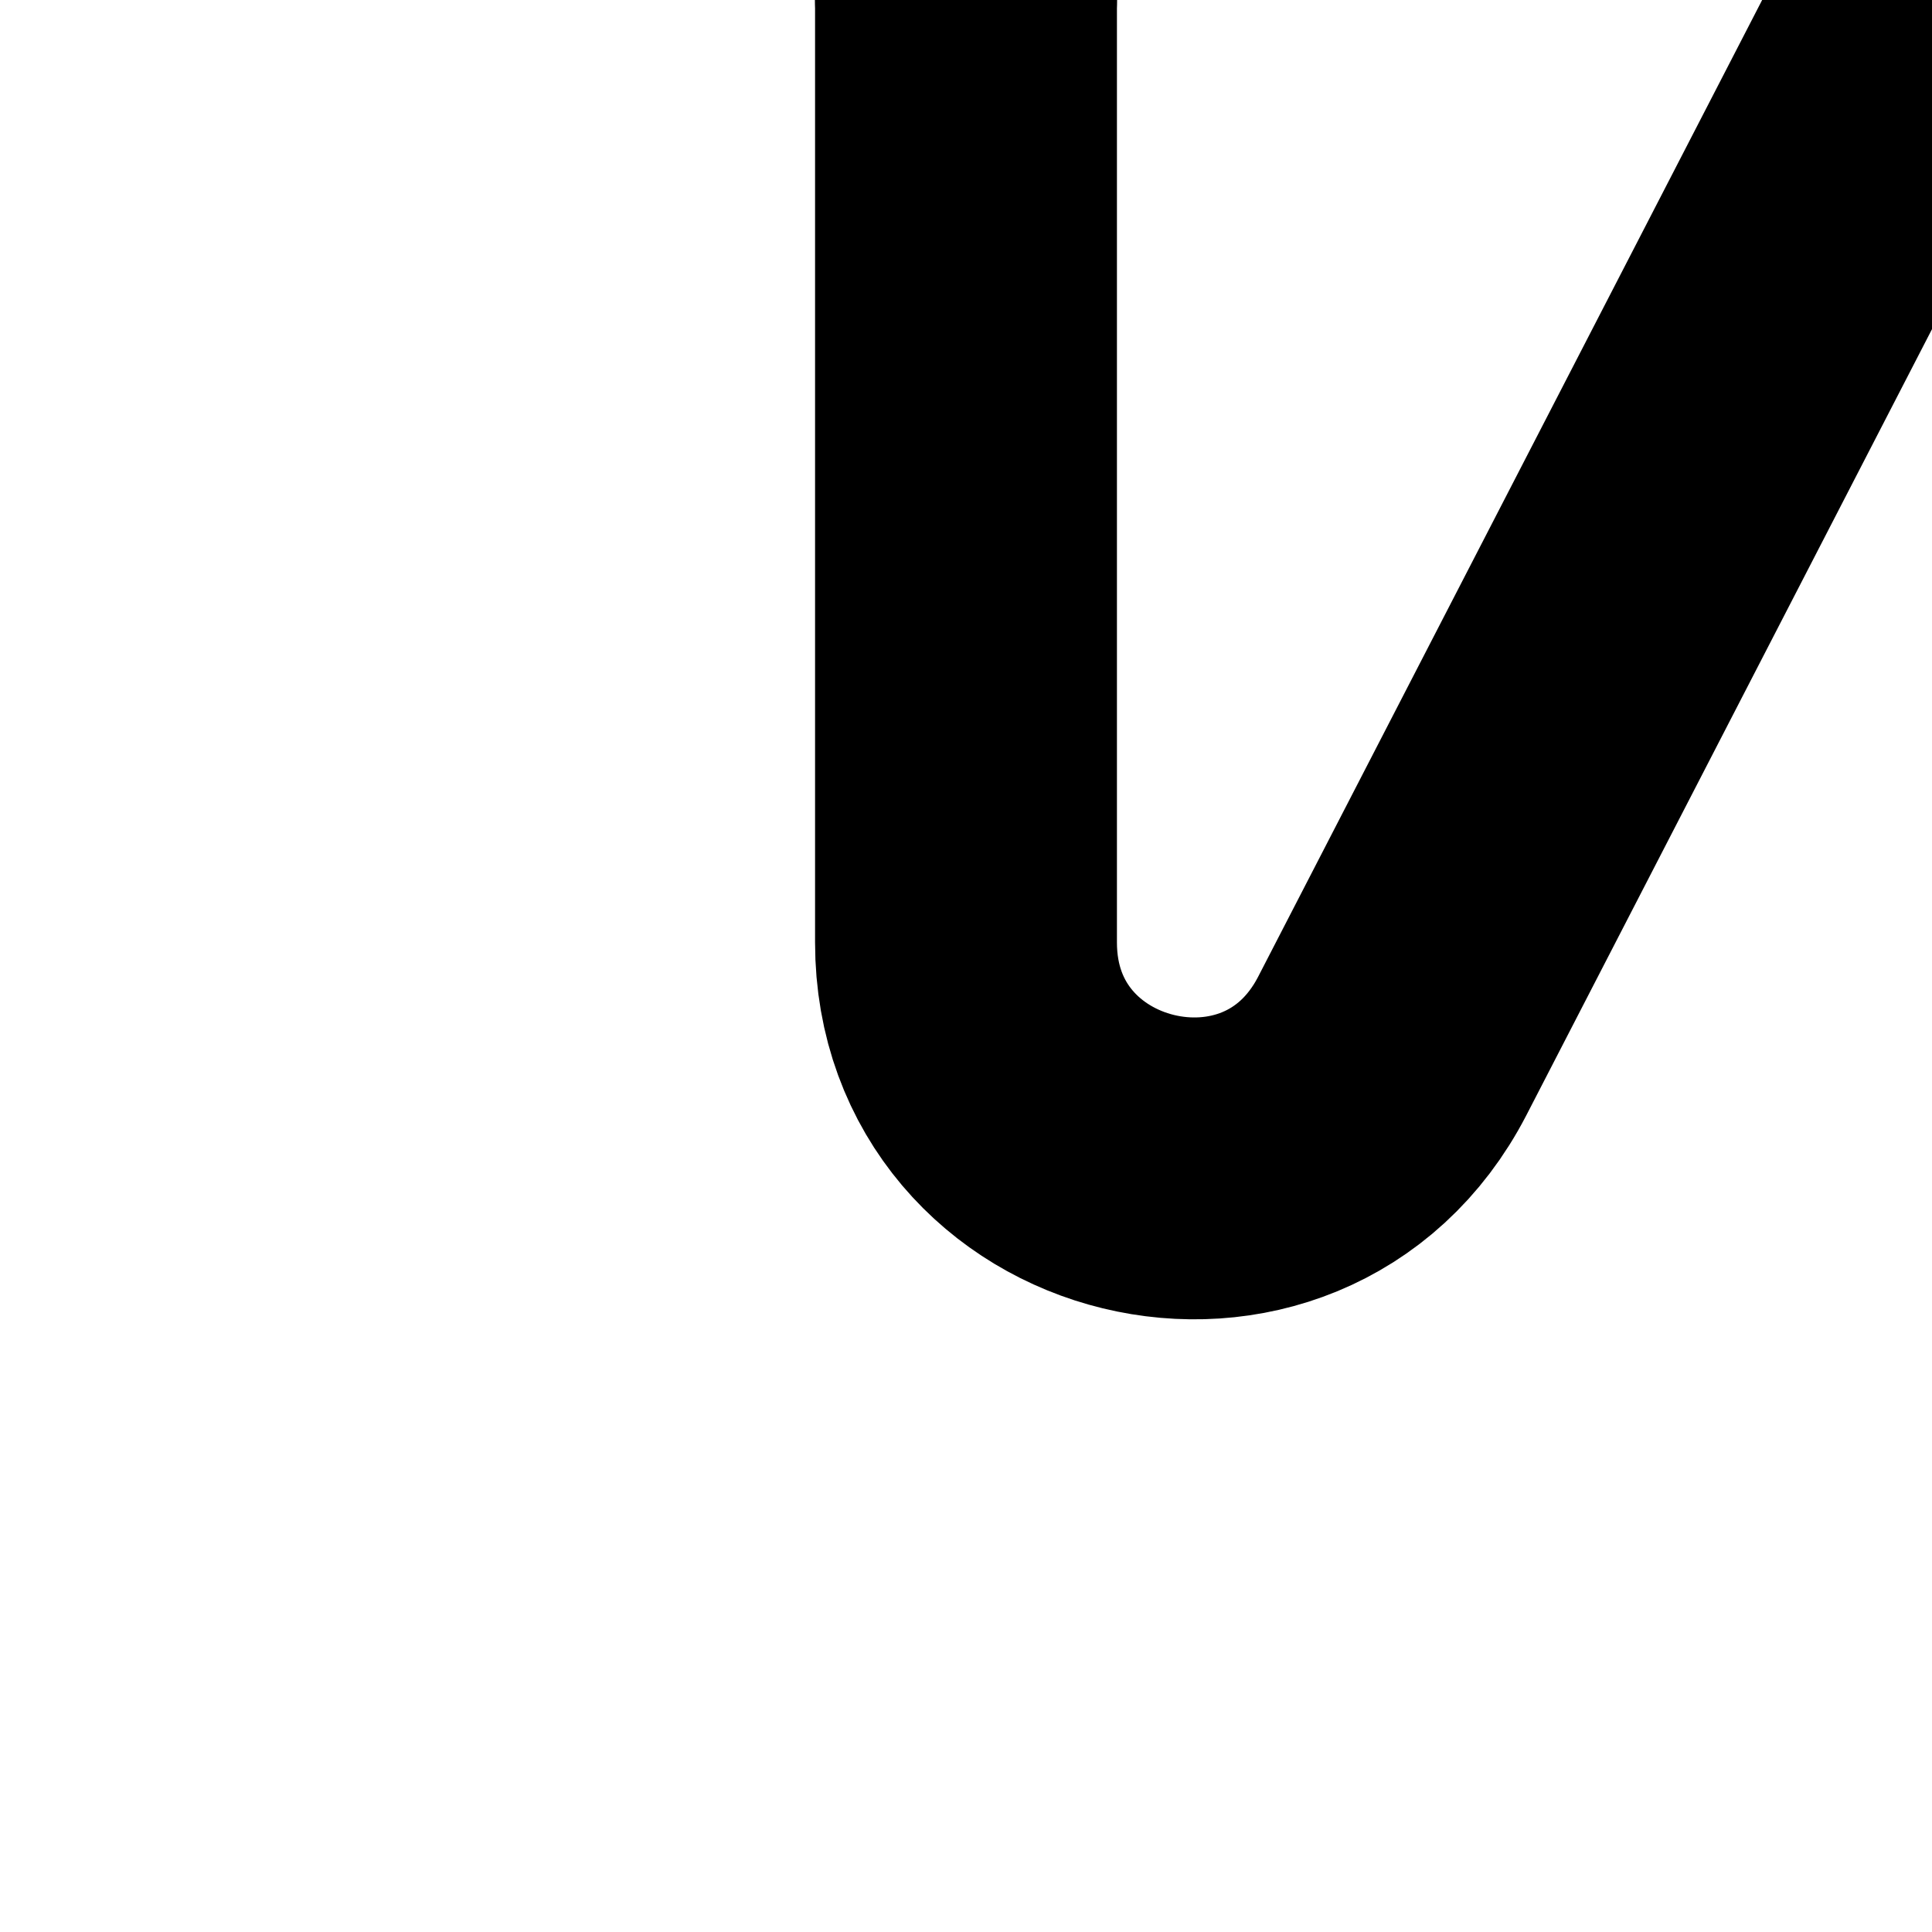
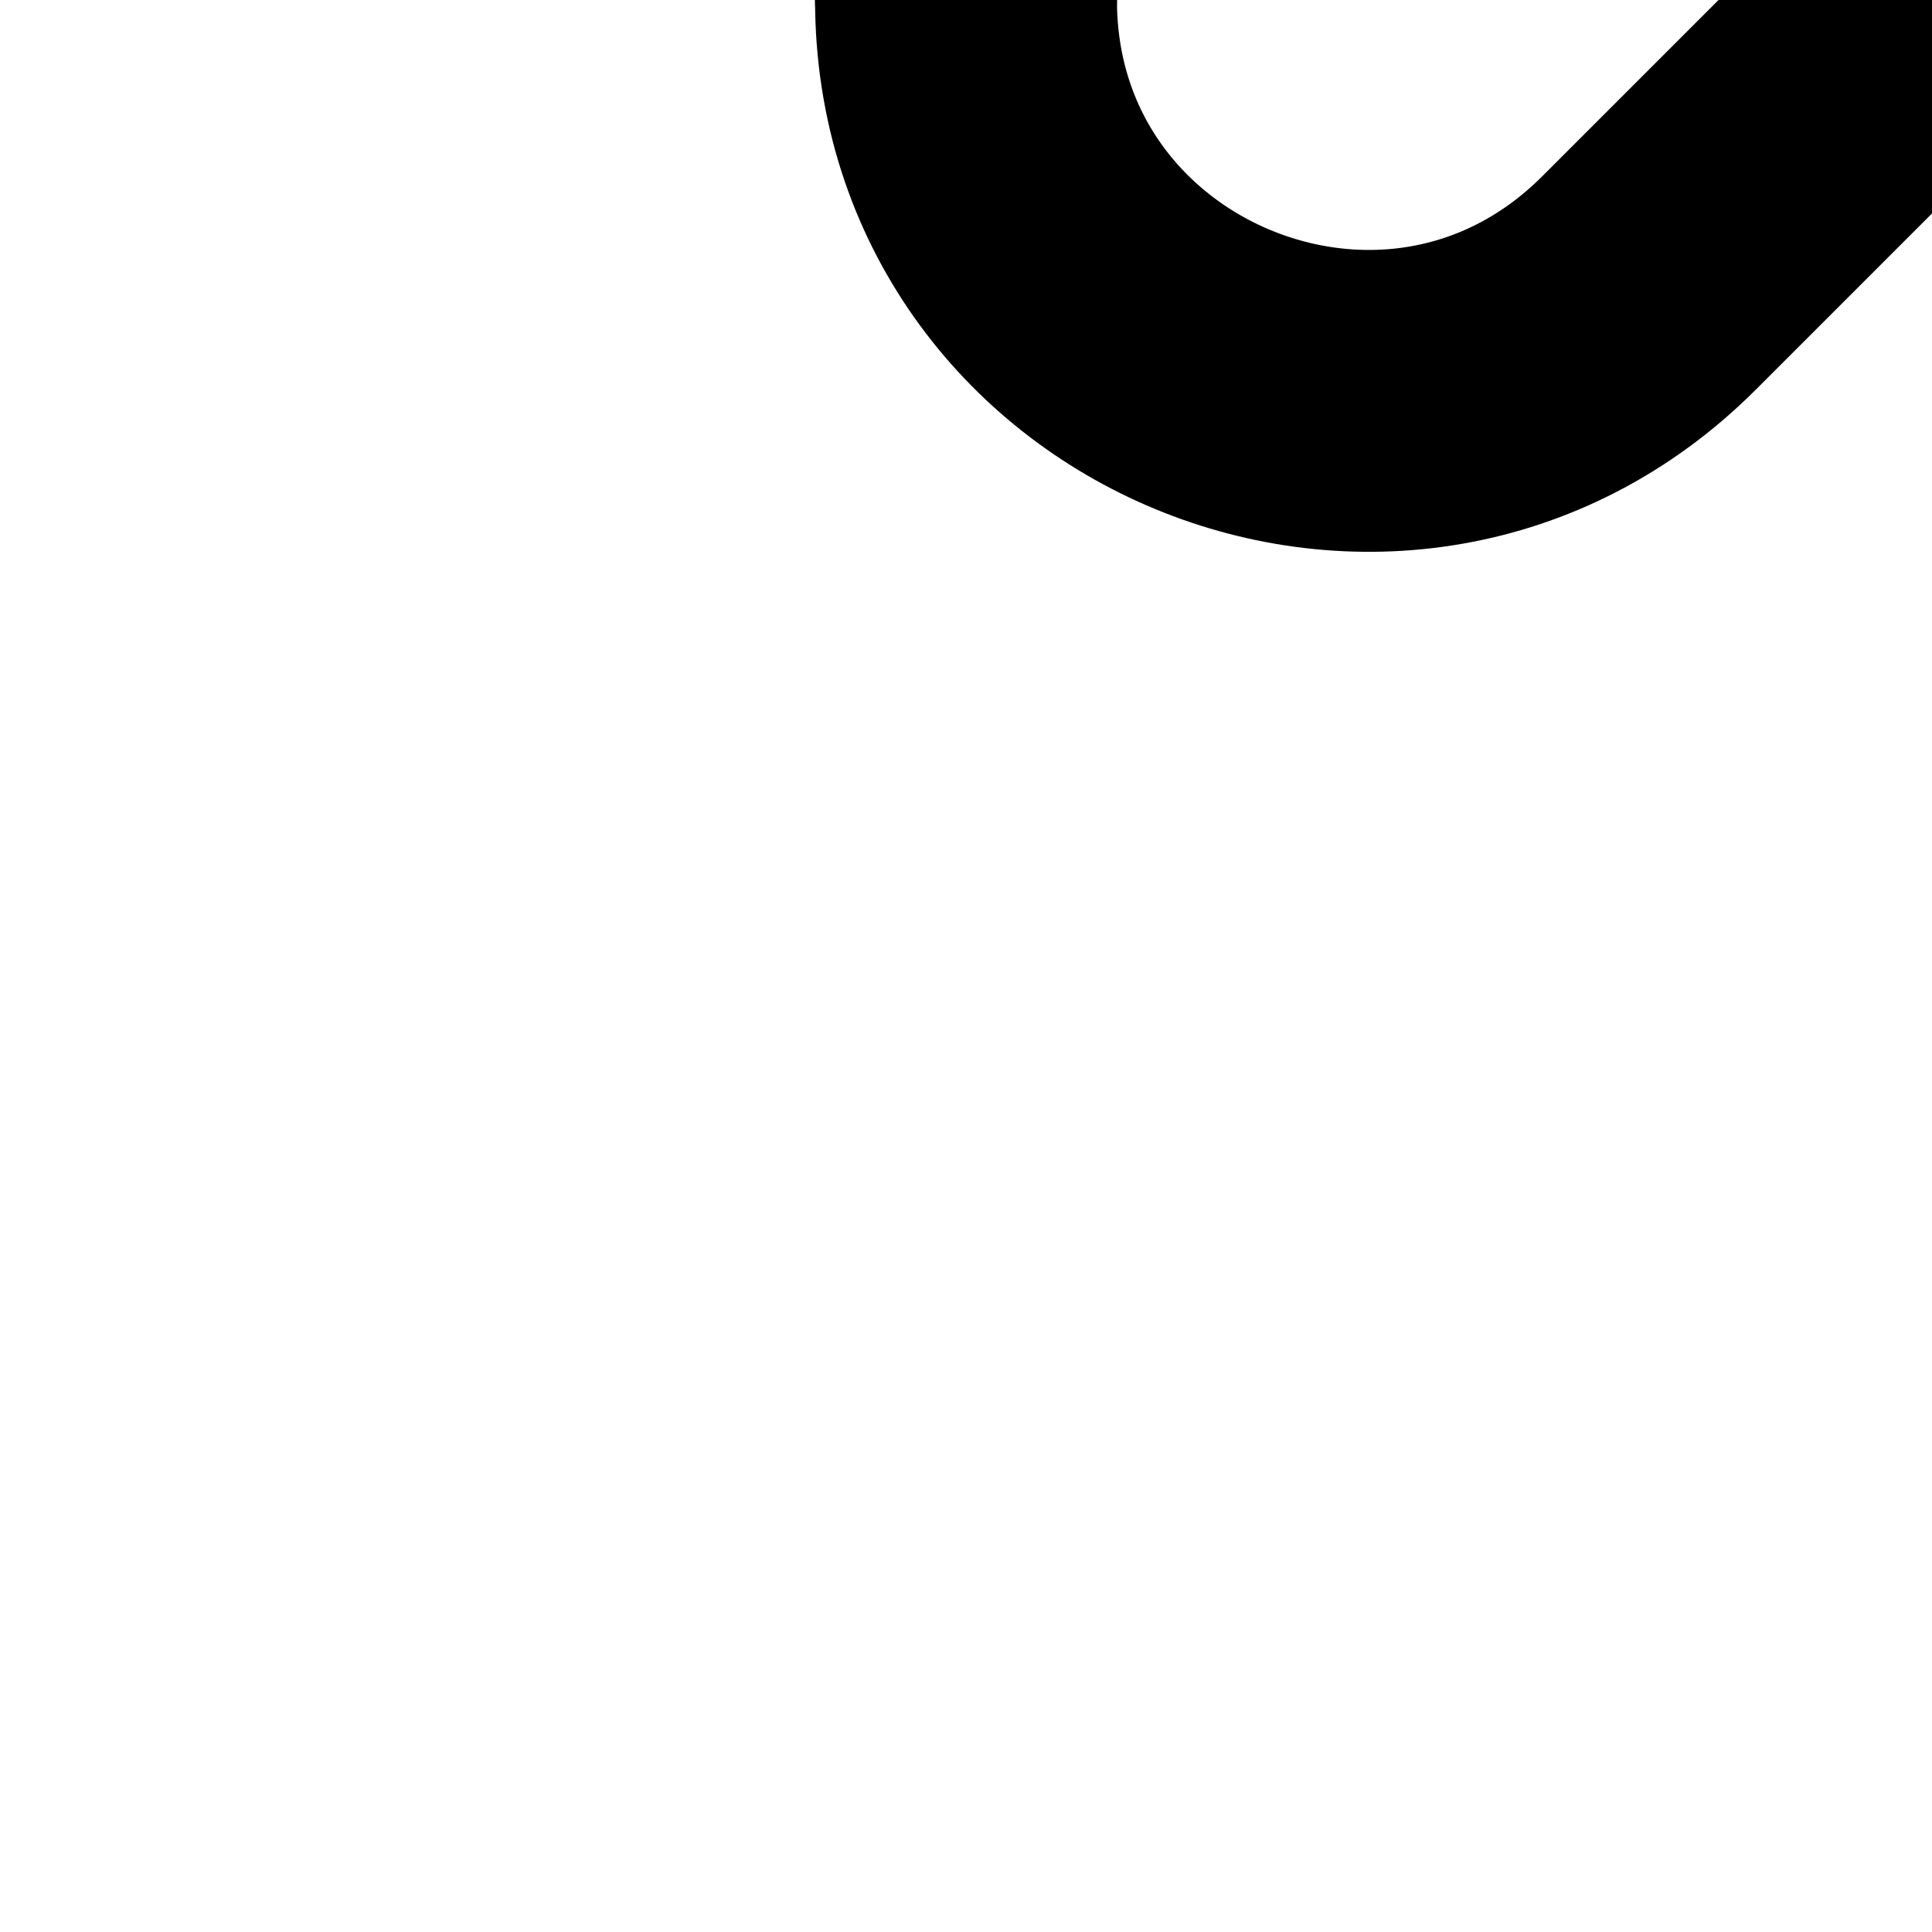
<svg xmlns="http://www.w3.org/2000/svg" id="Layer_1" viewBox="0 0 64 64">
  <defs>
    <style>.cls-1{fill:none;stroke:#000;stroke-linecap:round;stroke-miterlimit:10;stroke-width:10px;}</style>
  </defs>
-   <path class="cls-1" d="M96,0v31.22c0,7.83-10.52,10.39-14.12,3.43L64,0" />
-   <path class="cls-1" d="M96,0v-31.22c0-7.83-10.52-10.39-14.12-3.43L64,0" />
-   <path class="cls-1" d="M32,0v31.22c0,7.83,10.52,10.39,14.12,3.43L64,0" />
-   <path class="cls-1" d="M32,0v-31.22c0-7.83,10.52-10.39,14.12-3.43L64,0" />
+   <path class="cls-1" d="M32,0h0c0,11.81,14.28,17.72,22.63,9.37L64,0" />
+   <path class="cls-1" d="M96,0h0c0,11.81-14.28,17.72-22.63,9.37L64,0" />
+   <path class="cls-1" d="M32,0h0c0-11.81,14.28-17.72,22.63-9.37L64,0" />
+   <path class="cls-1" d="M96,0h0c0-11.81-14.28-17.72-22.63-9.37L64,0" />
</svg>
